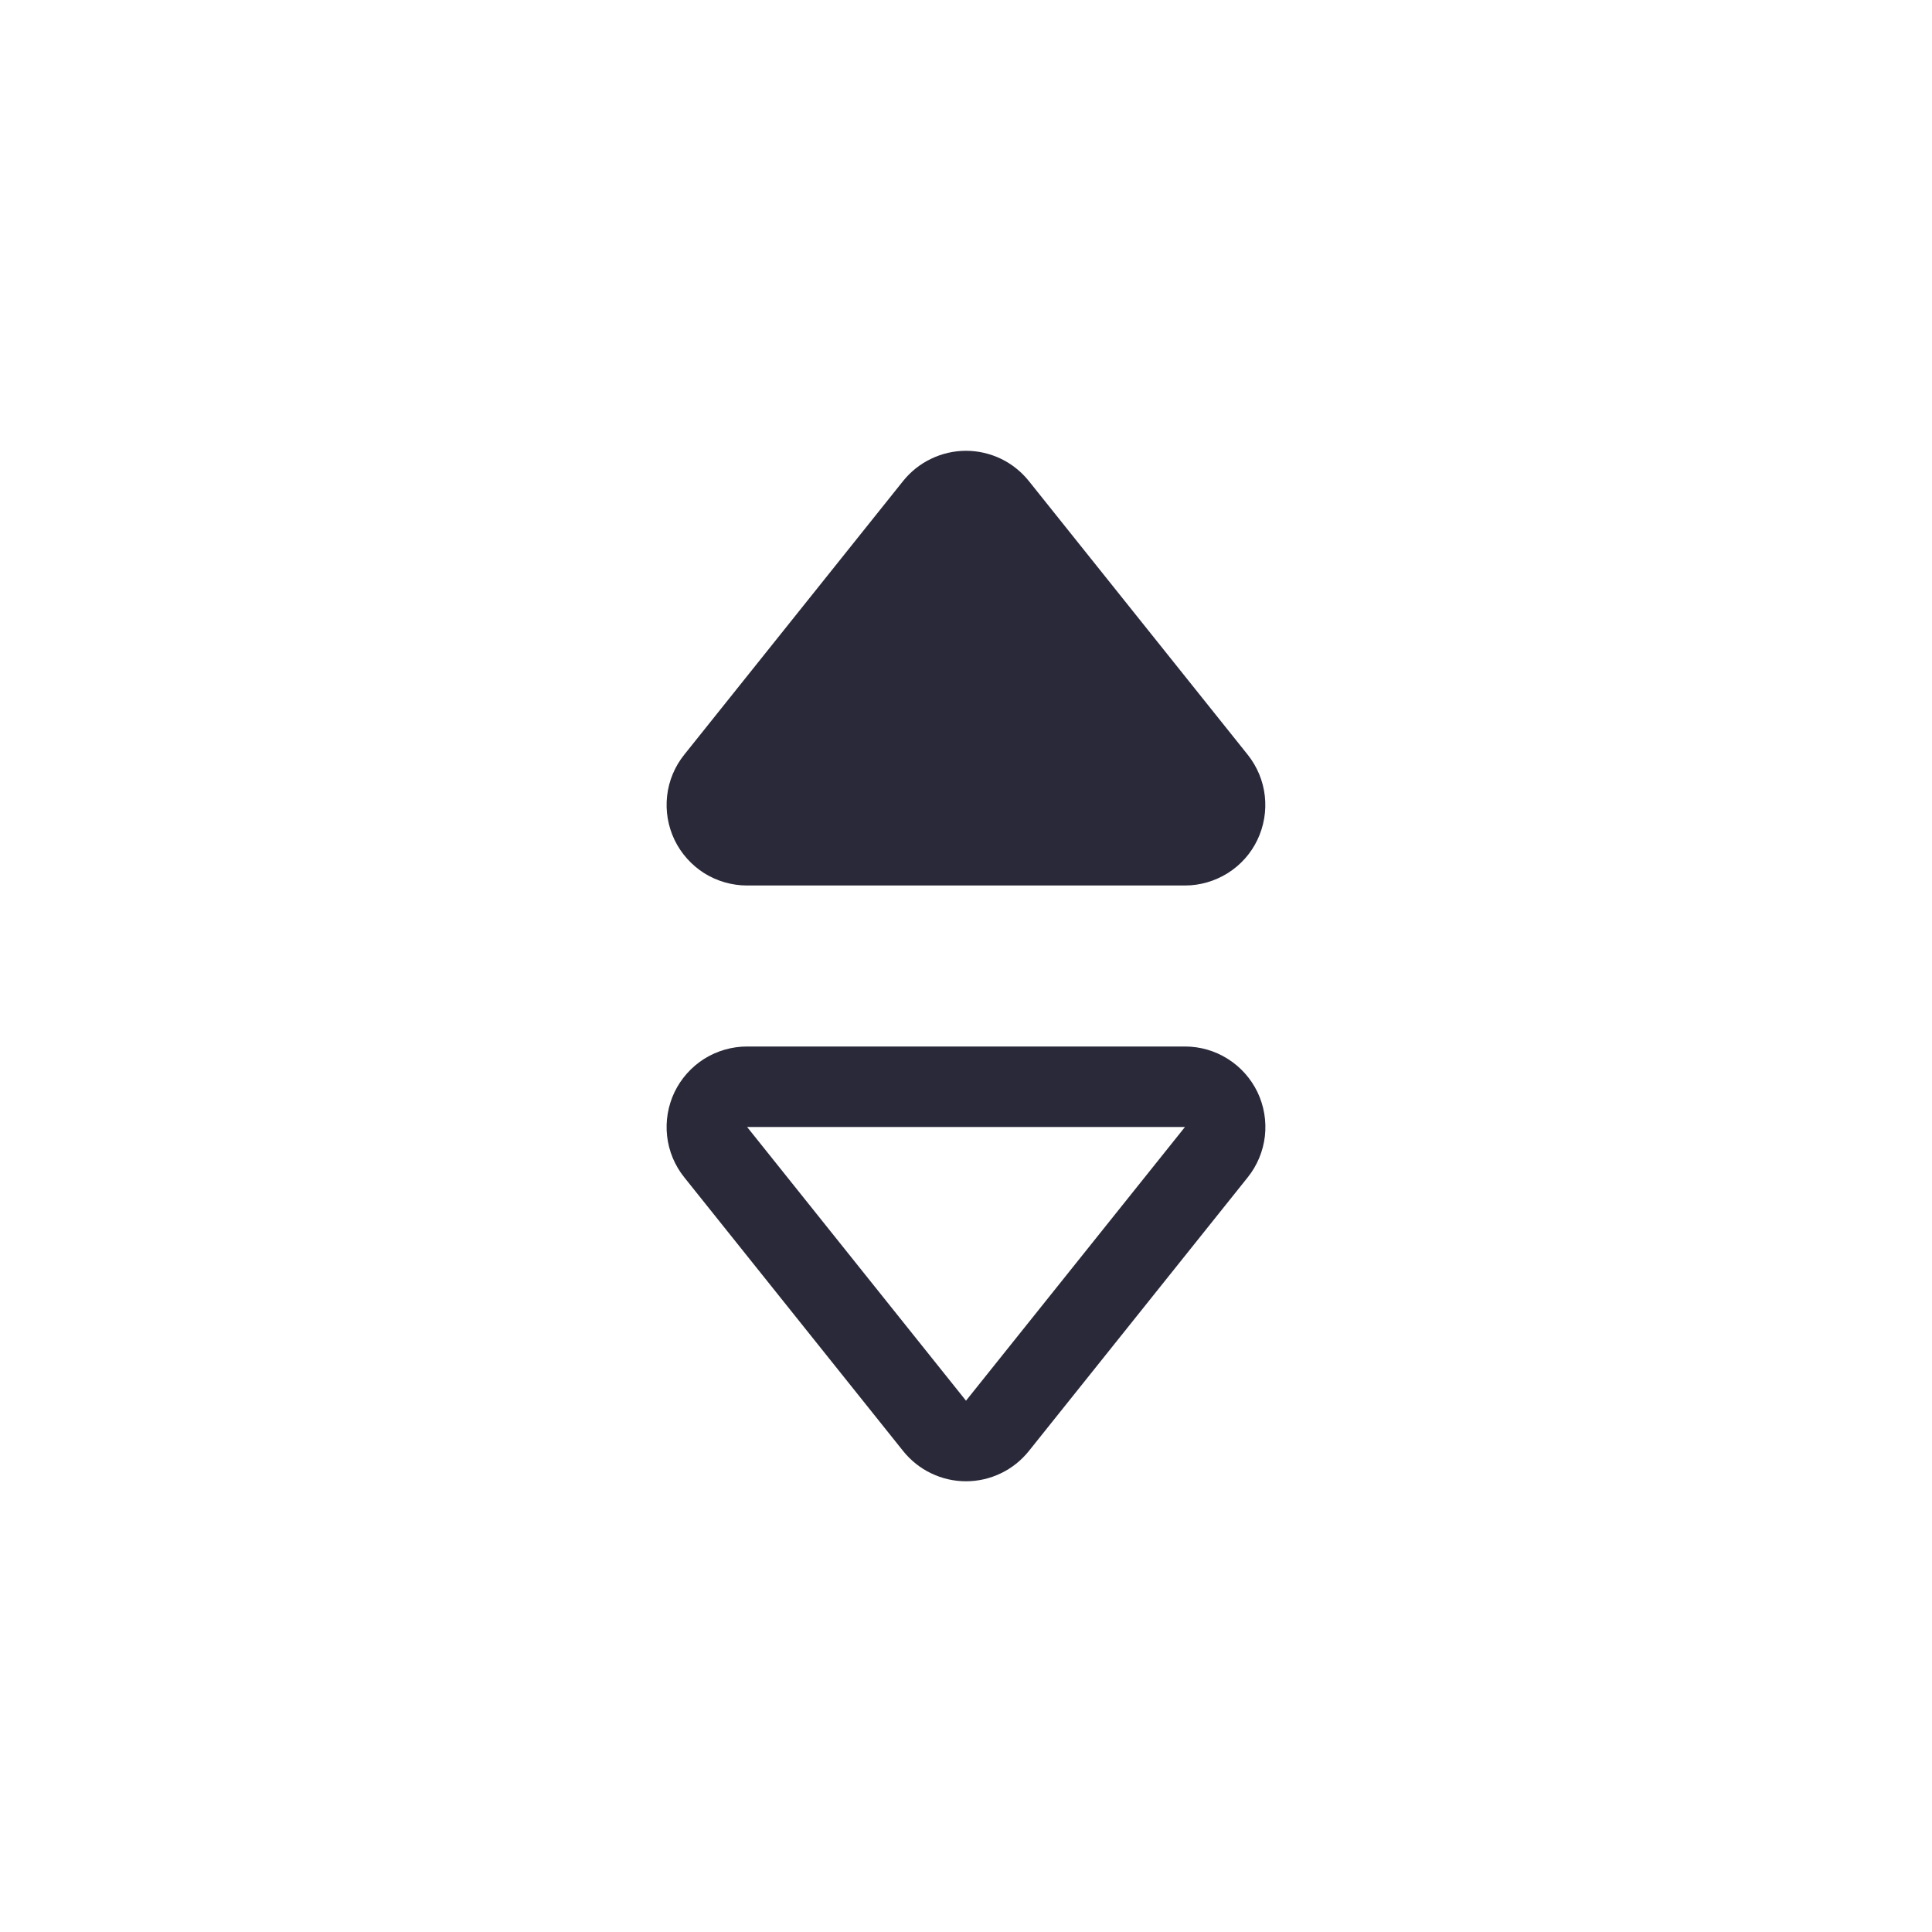
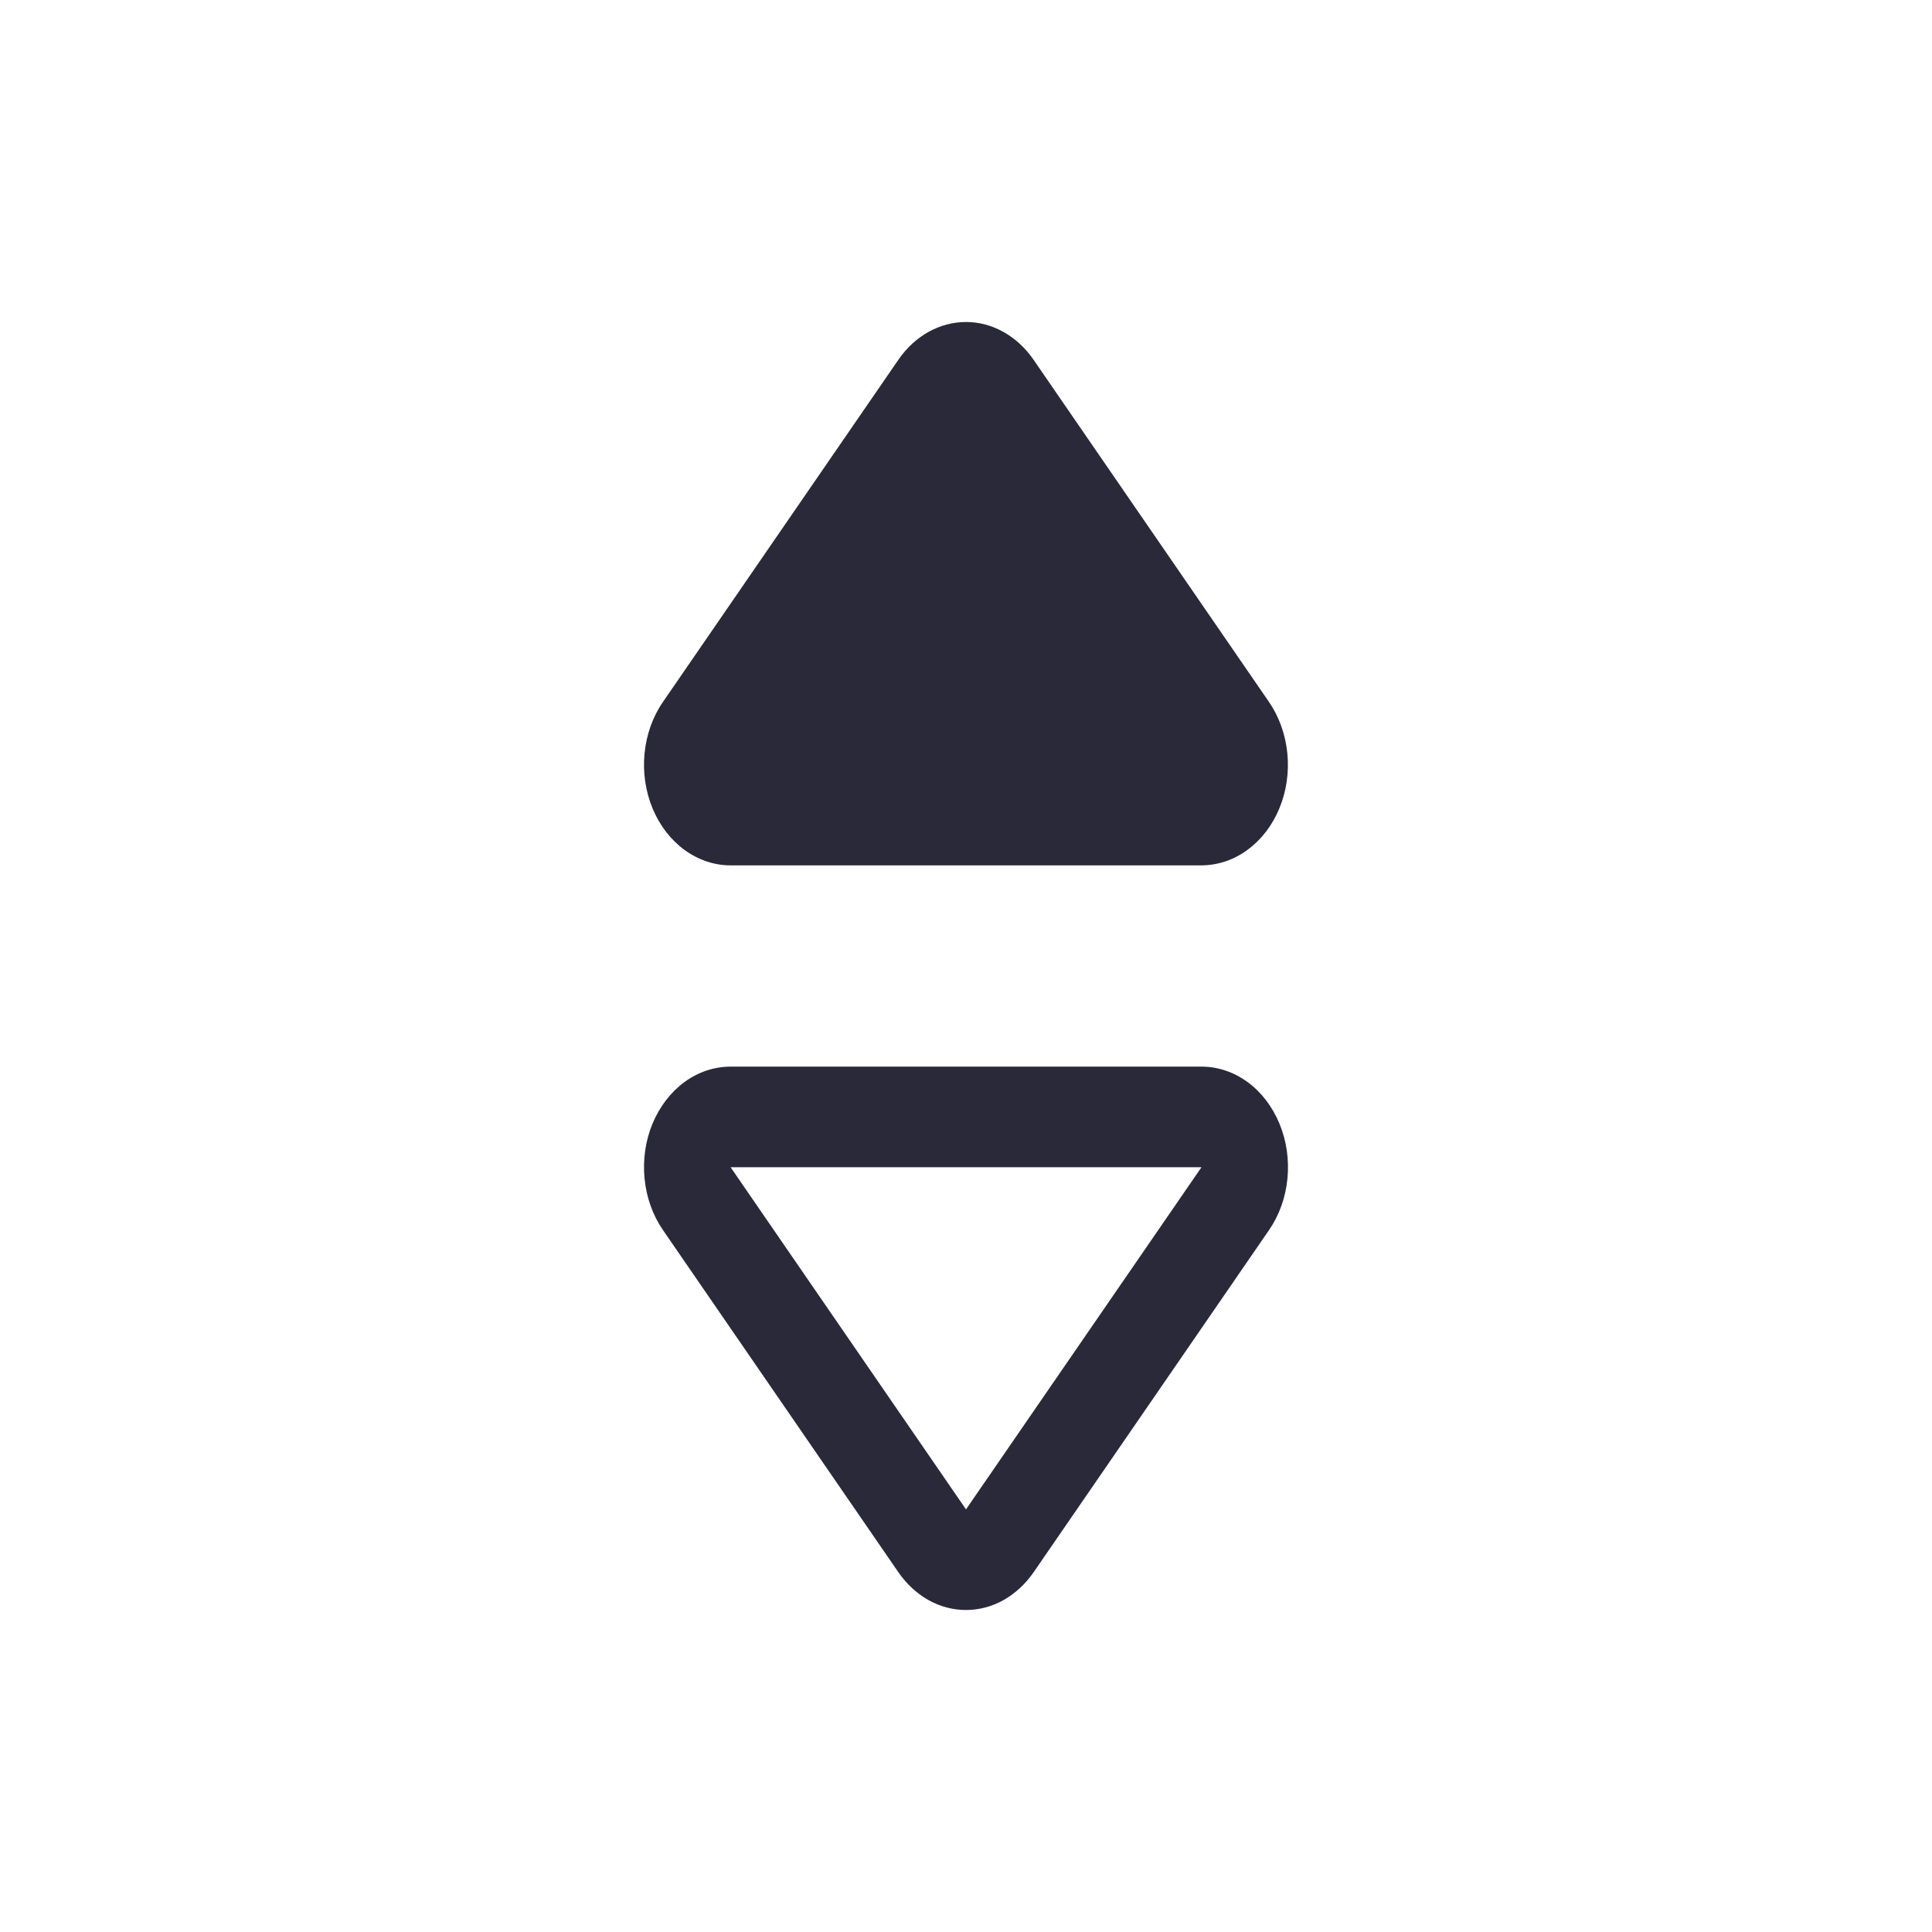
<svg xmlns="http://www.w3.org/2000/svg" width="24" height="24" viewBox="0 0 24 24" fill="none">
  <g id="sort-ascending">
-     <path id="main" d="M12.781 5.976L15.5 9.376C15.617 9.523 15.691 9.7 15.712 9.887C15.733 10.074 15.701 10.263 15.62 10.433C15.539 10.603 15.411 10.746 15.252 10.846C15.092 10.946 14.908 11 14.72 11H9.281C9.093 11 8.908 10.947 8.748 10.847C8.589 10.746 8.461 10.603 8.379 10.433C8.298 10.263 8.266 10.074 8.287 9.887C8.308 9.699 8.382 9.522 8.5 9.375L11.219 5.975C11.313 5.858 11.432 5.763 11.567 5.699C11.702 5.634 11.85 5.6 12 5.6C12.15 5.6 12.298 5.634 12.434 5.699C12.569 5.764 12.687 5.859 12.781 5.976ZM14.72 14H9.281L12 17.4L14.72 14ZM14.72 13C14.908 13 15.093 13.053 15.252 13.154C15.412 13.254 15.539 13.398 15.621 13.567C15.702 13.737 15.734 13.926 15.713 14.114C15.691 14.301 15.618 14.478 15.5 14.625L12.781 18.025C12.687 18.142 12.569 18.237 12.433 18.302C12.298 18.367 12.15 18.401 12 18.401C11.85 18.401 11.702 18.367 11.567 18.302C11.431 18.237 11.313 18.142 11.219 18.025L8.5 14.625C8.382 14.478 8.308 14.3 8.287 14.113C8.266 13.926 8.298 13.737 8.379 13.567C8.461 13.397 8.589 13.254 8.748 13.153C8.908 13.053 9.093 13 9.281 13H14.72Z" fill="#2A293A" />
+     <path id="main" d="M12.84 4.47L15.764 8.72C15.89 8.904 15.969 9.125 15.992 9.359C16.015 9.592 15.981 9.829 15.893 10.041C15.806 10.253 15.668 10.432 15.497 10.557C15.326 10.683 15.128 10.749 14.925 10.75H9.076C8.873 10.75 8.675 10.683 8.503 10.558C8.332 10.433 8.194 10.254 8.106 10.041C8.018 9.829 7.984 9.592 8.007 9.358C8.03 9.124 8.109 8.902 8.236 8.719L11.16 4.469C11.261 4.322 11.389 4.204 11.534 4.123C11.68 4.042 11.839 4 12 4C12.162 4 12.321 4.042 12.466 4.124C12.611 4.205 12.739 4.323 12.84 4.47ZM14.925 14.5H9.076L12 18.75L14.925 14.5ZM14.925 13.25C15.128 13.25 15.326 13.316 15.498 13.442C15.669 13.567 15.806 13.746 15.894 13.959C15.982 14.171 16.016 14.408 15.993 14.642C15.97 14.876 15.891 15.097 15.764 15.281L12.84 19.531C12.739 19.677 12.611 19.795 12.466 19.877C12.321 19.958 12.161 20 12 20C11.839 20 11.679 19.958 11.534 19.877C11.389 19.795 11.261 19.677 11.16 19.531L8.236 15.281C8.109 15.097 8.03 14.875 8.007 14.641C7.984 14.407 8.018 14.17 8.106 13.958C8.194 13.746 8.332 13.567 8.503 13.441C8.675 13.316 8.873 13.25 9.076 13.25H14.925Z" fill="#2A293A" />
  </g>
</svg>
